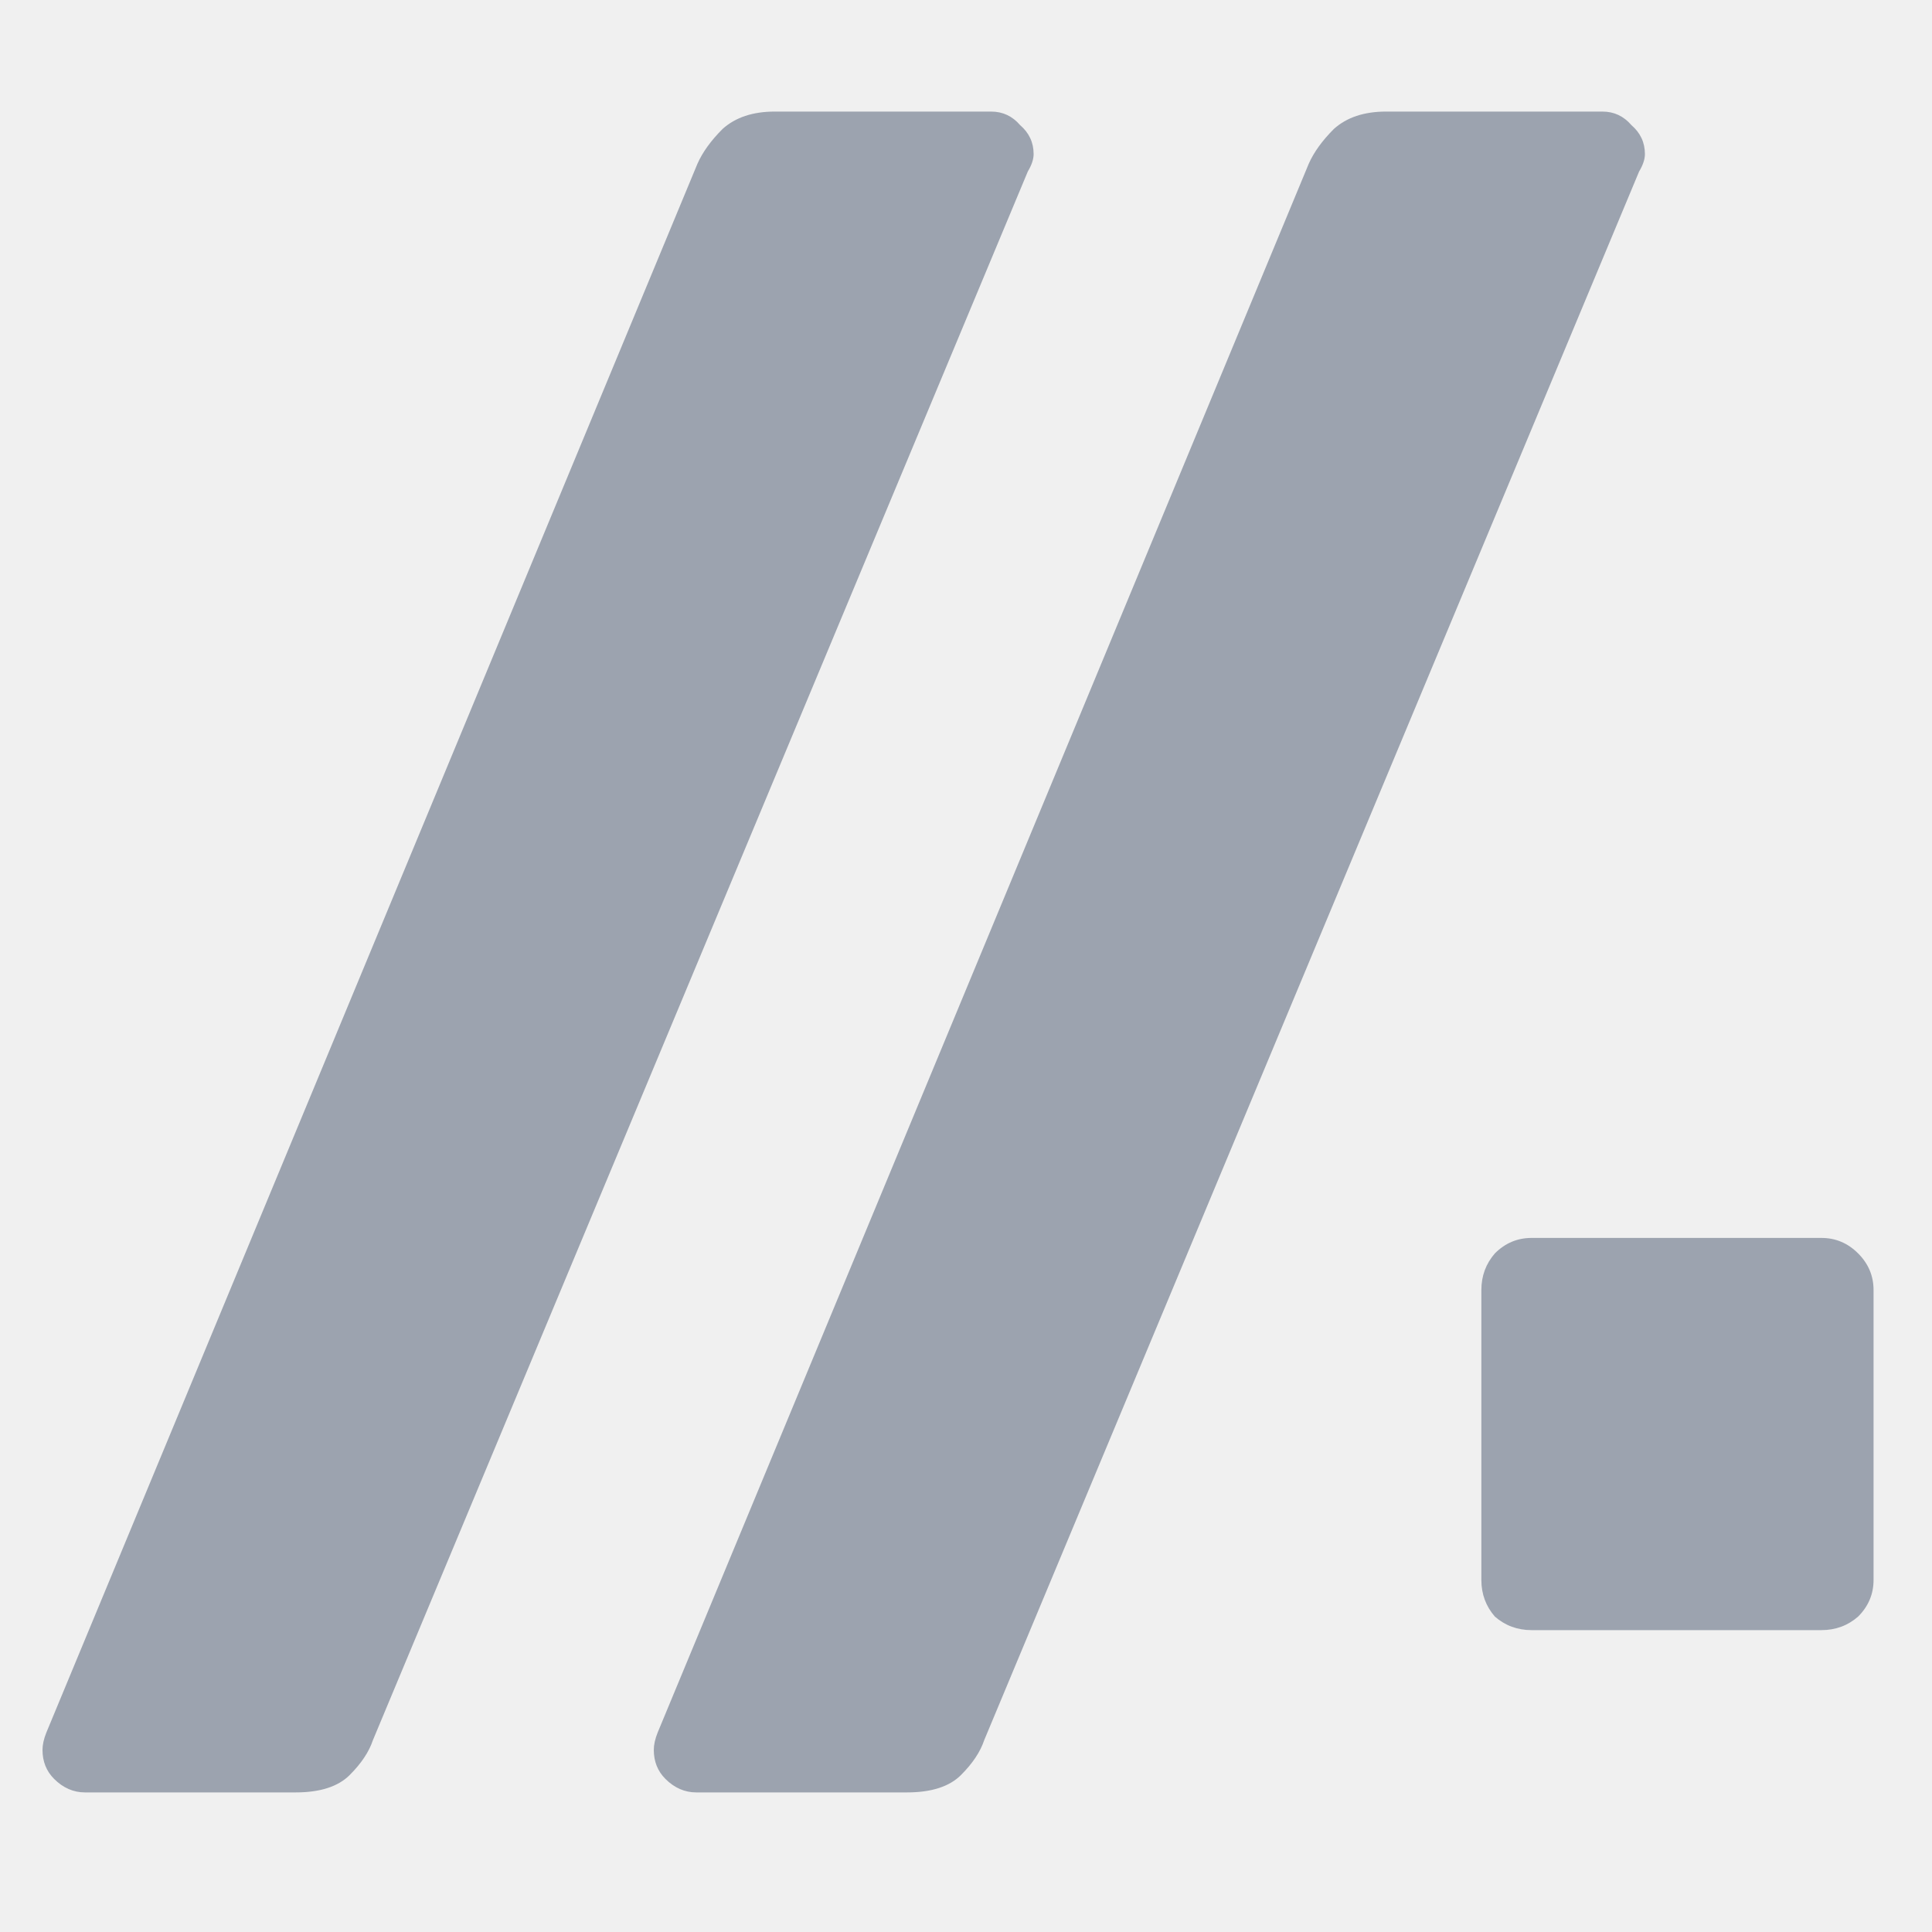
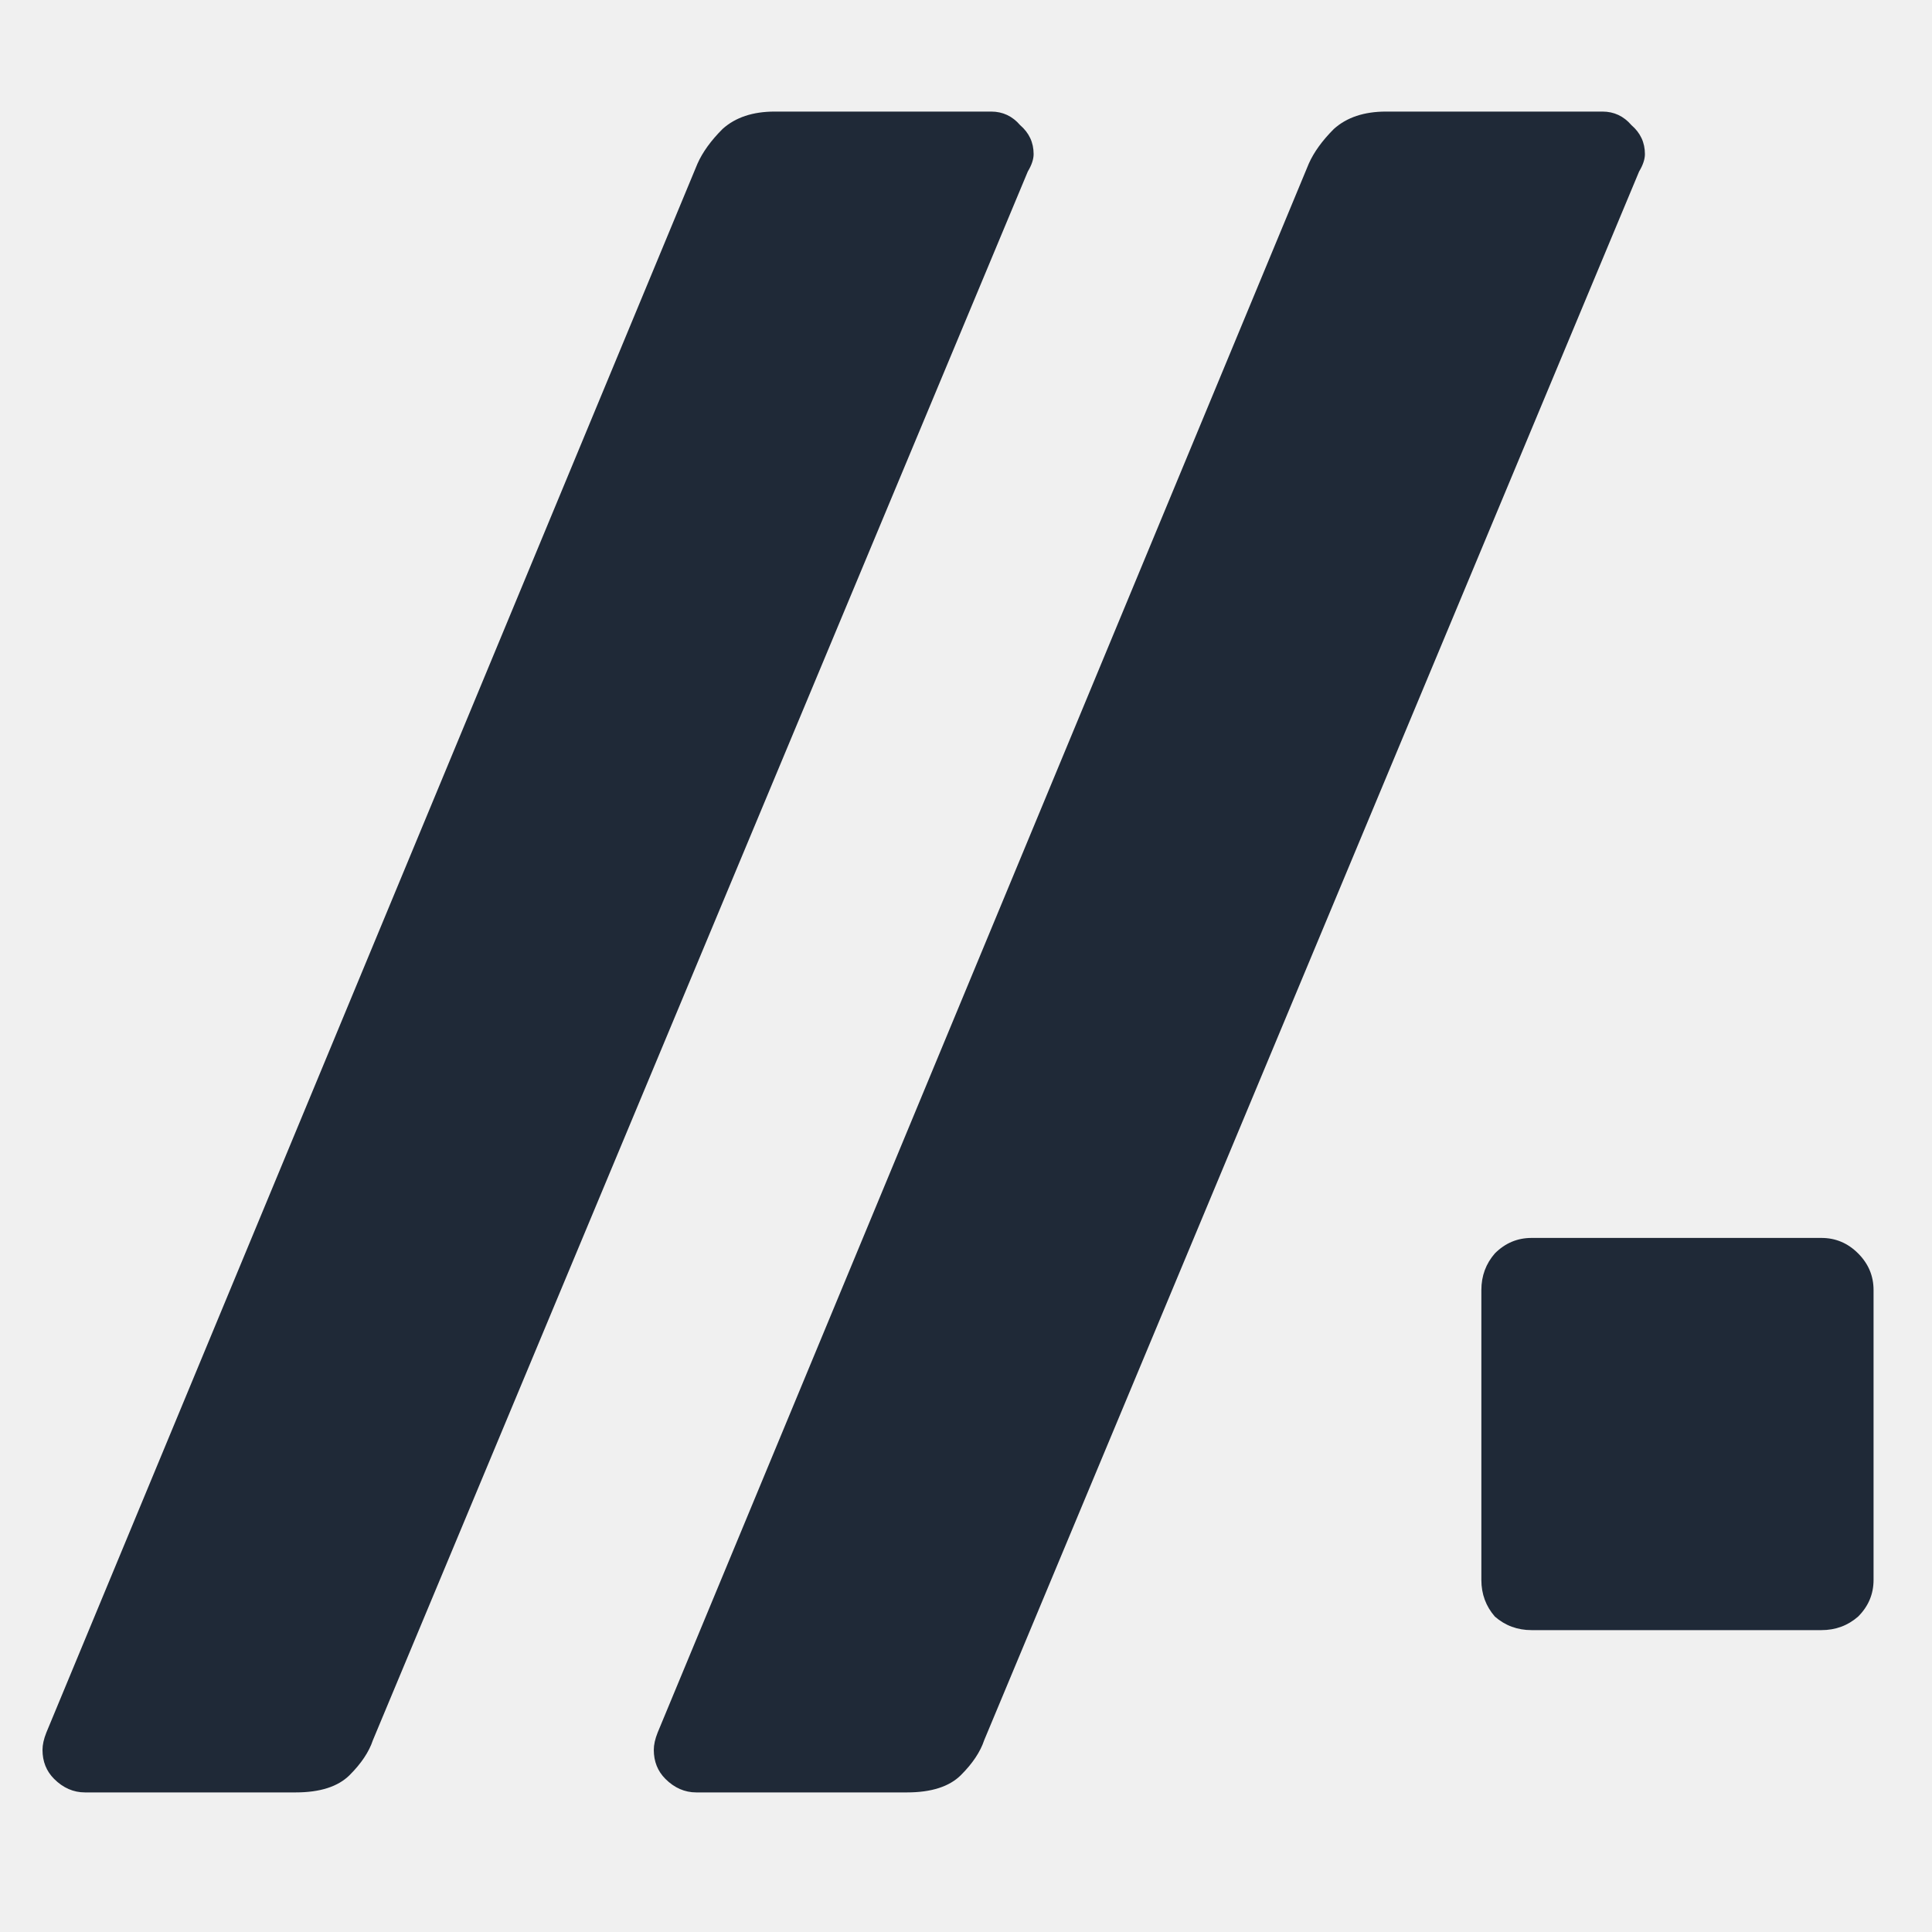
<svg xmlns="http://www.w3.org/2000/svg" width="32" height="32" viewBox="0 0 32 32" fill="none">
  <g clip-path="url(#clip0_10_44)">
-     <path d="M25.368 27C25.133 27 24.931 26.925 24.76 26.776C24.611 26.605 24.536 26.403 24.536 26.168V21.368C24.536 21.133 24.611 20.931 24.76 20.76C24.931 20.589 25.133 20.504 25.368 20.504H30.168C30.403 20.504 30.605 20.589 30.776 20.76C30.947 20.931 31.032 21.133 31.032 21.368V26.168C31.032 26.403 30.947 26.605 30.776 26.776C30.605 26.925 30.403 27 30.168 27H25.368Z" fill="#9CA3AF" />
-     <path d="M1.408 29.688C1.216 29.688 1.045 29.613 0.896 29.464C0.768 29.336 0.704 29.176 0.704 28.984C0.704 28.899 0.725 28.803 0.768 28.696L11.552 2.712C11.637 2.52 11.776 2.328 11.968 2.136C12.181 1.944 12.469 1.848 12.832 1.848H16.416C16.608 1.848 16.768 1.923 16.896 2.072C17.045 2.2 17.12 2.36 17.12 2.552C17.12 2.637 17.088 2.733 17.024 2.84L6.176 28.824C6.112 29.016 5.984 29.208 5.792 29.4C5.6 29.592 5.301 29.688 4.896 29.688H1.408ZM11.533 29.688C11.341 29.688 11.17 29.613 11.021 29.464C10.893 29.336 10.829 29.176 10.829 28.984C10.829 28.899 10.85 28.803 10.893 28.696L21.677 2.712C21.762 2.52 21.901 2.328 22.093 2.136C22.306 1.944 22.594 1.848 22.957 1.848H26.541C26.733 1.848 26.893 1.923 27.021 2.072C27.17 2.2 27.245 2.36 27.245 2.552C27.245 2.637 27.213 2.733 27.149 2.84L16.301 28.824C16.237 29.016 16.109 29.208 15.917 29.4C15.725 29.592 15.426 29.688 15.021 29.688H11.533Z" fill="#9CA3AF" />
+     <path d="M25.368 27C25.133 27 24.931 26.925 24.76 26.776C24.611 26.605 24.536 26.403 24.536 26.168V21.368C24.536 21.133 24.611 20.931 24.76 20.76C24.931 20.589 25.133 20.504 25.368 20.504H30.168C30.403 20.504 30.605 20.589 30.776 20.76C30.947 20.931 31.032 21.133 31.032 21.368V26.168C31.032 26.403 30.947 26.605 30.776 26.776C30.605 26.925 30.403 27 30.168 27H25.368Z" fill="#1F2937" />
+     <path d="M1.408 29.688C1.216 29.688 1.045 29.613 0.896 29.464C0.768 29.336 0.704 29.176 0.704 28.984C0.704 28.899 0.725 28.803 0.768 28.696L11.552 2.712C11.637 2.52 11.776 2.328 11.968 2.136C12.181 1.944 12.469 1.848 12.832 1.848H16.416C16.608 1.848 16.768 1.923 16.896 2.072C17.045 2.2 17.12 2.36 17.12 2.552C17.12 2.637 17.088 2.733 17.024 2.84L6.176 28.824C6.112 29.016 5.984 29.208 5.792 29.4C5.6 29.592 5.301 29.688 4.896 29.688H1.408ZM11.533 29.688C11.341 29.688 11.17 29.613 11.021 29.464C10.893 29.336 10.829 29.176 10.829 28.984C10.829 28.899 10.85 28.803 10.893 28.696L21.677 2.712C21.762 2.52 21.901 2.328 22.093 2.136C22.306 1.944 22.594 1.848 22.957 1.848H26.541C26.733 1.848 26.893 1.923 27.021 2.072C27.17 2.2 27.245 2.36 27.245 2.552C27.245 2.637 27.213 2.733 27.149 2.84L16.301 28.824C16.237 29.016 16.109 29.208 15.917 29.4C15.725 29.592 15.426 29.688 15.021 29.688H11.533Z" fill="#1F2937" />
  </g>
  <defs>
    <clipPath id="clip0_10_44">
      <rect width="32" height="32" fill="white" />
    </clipPath>
  </defs>
</svg>
